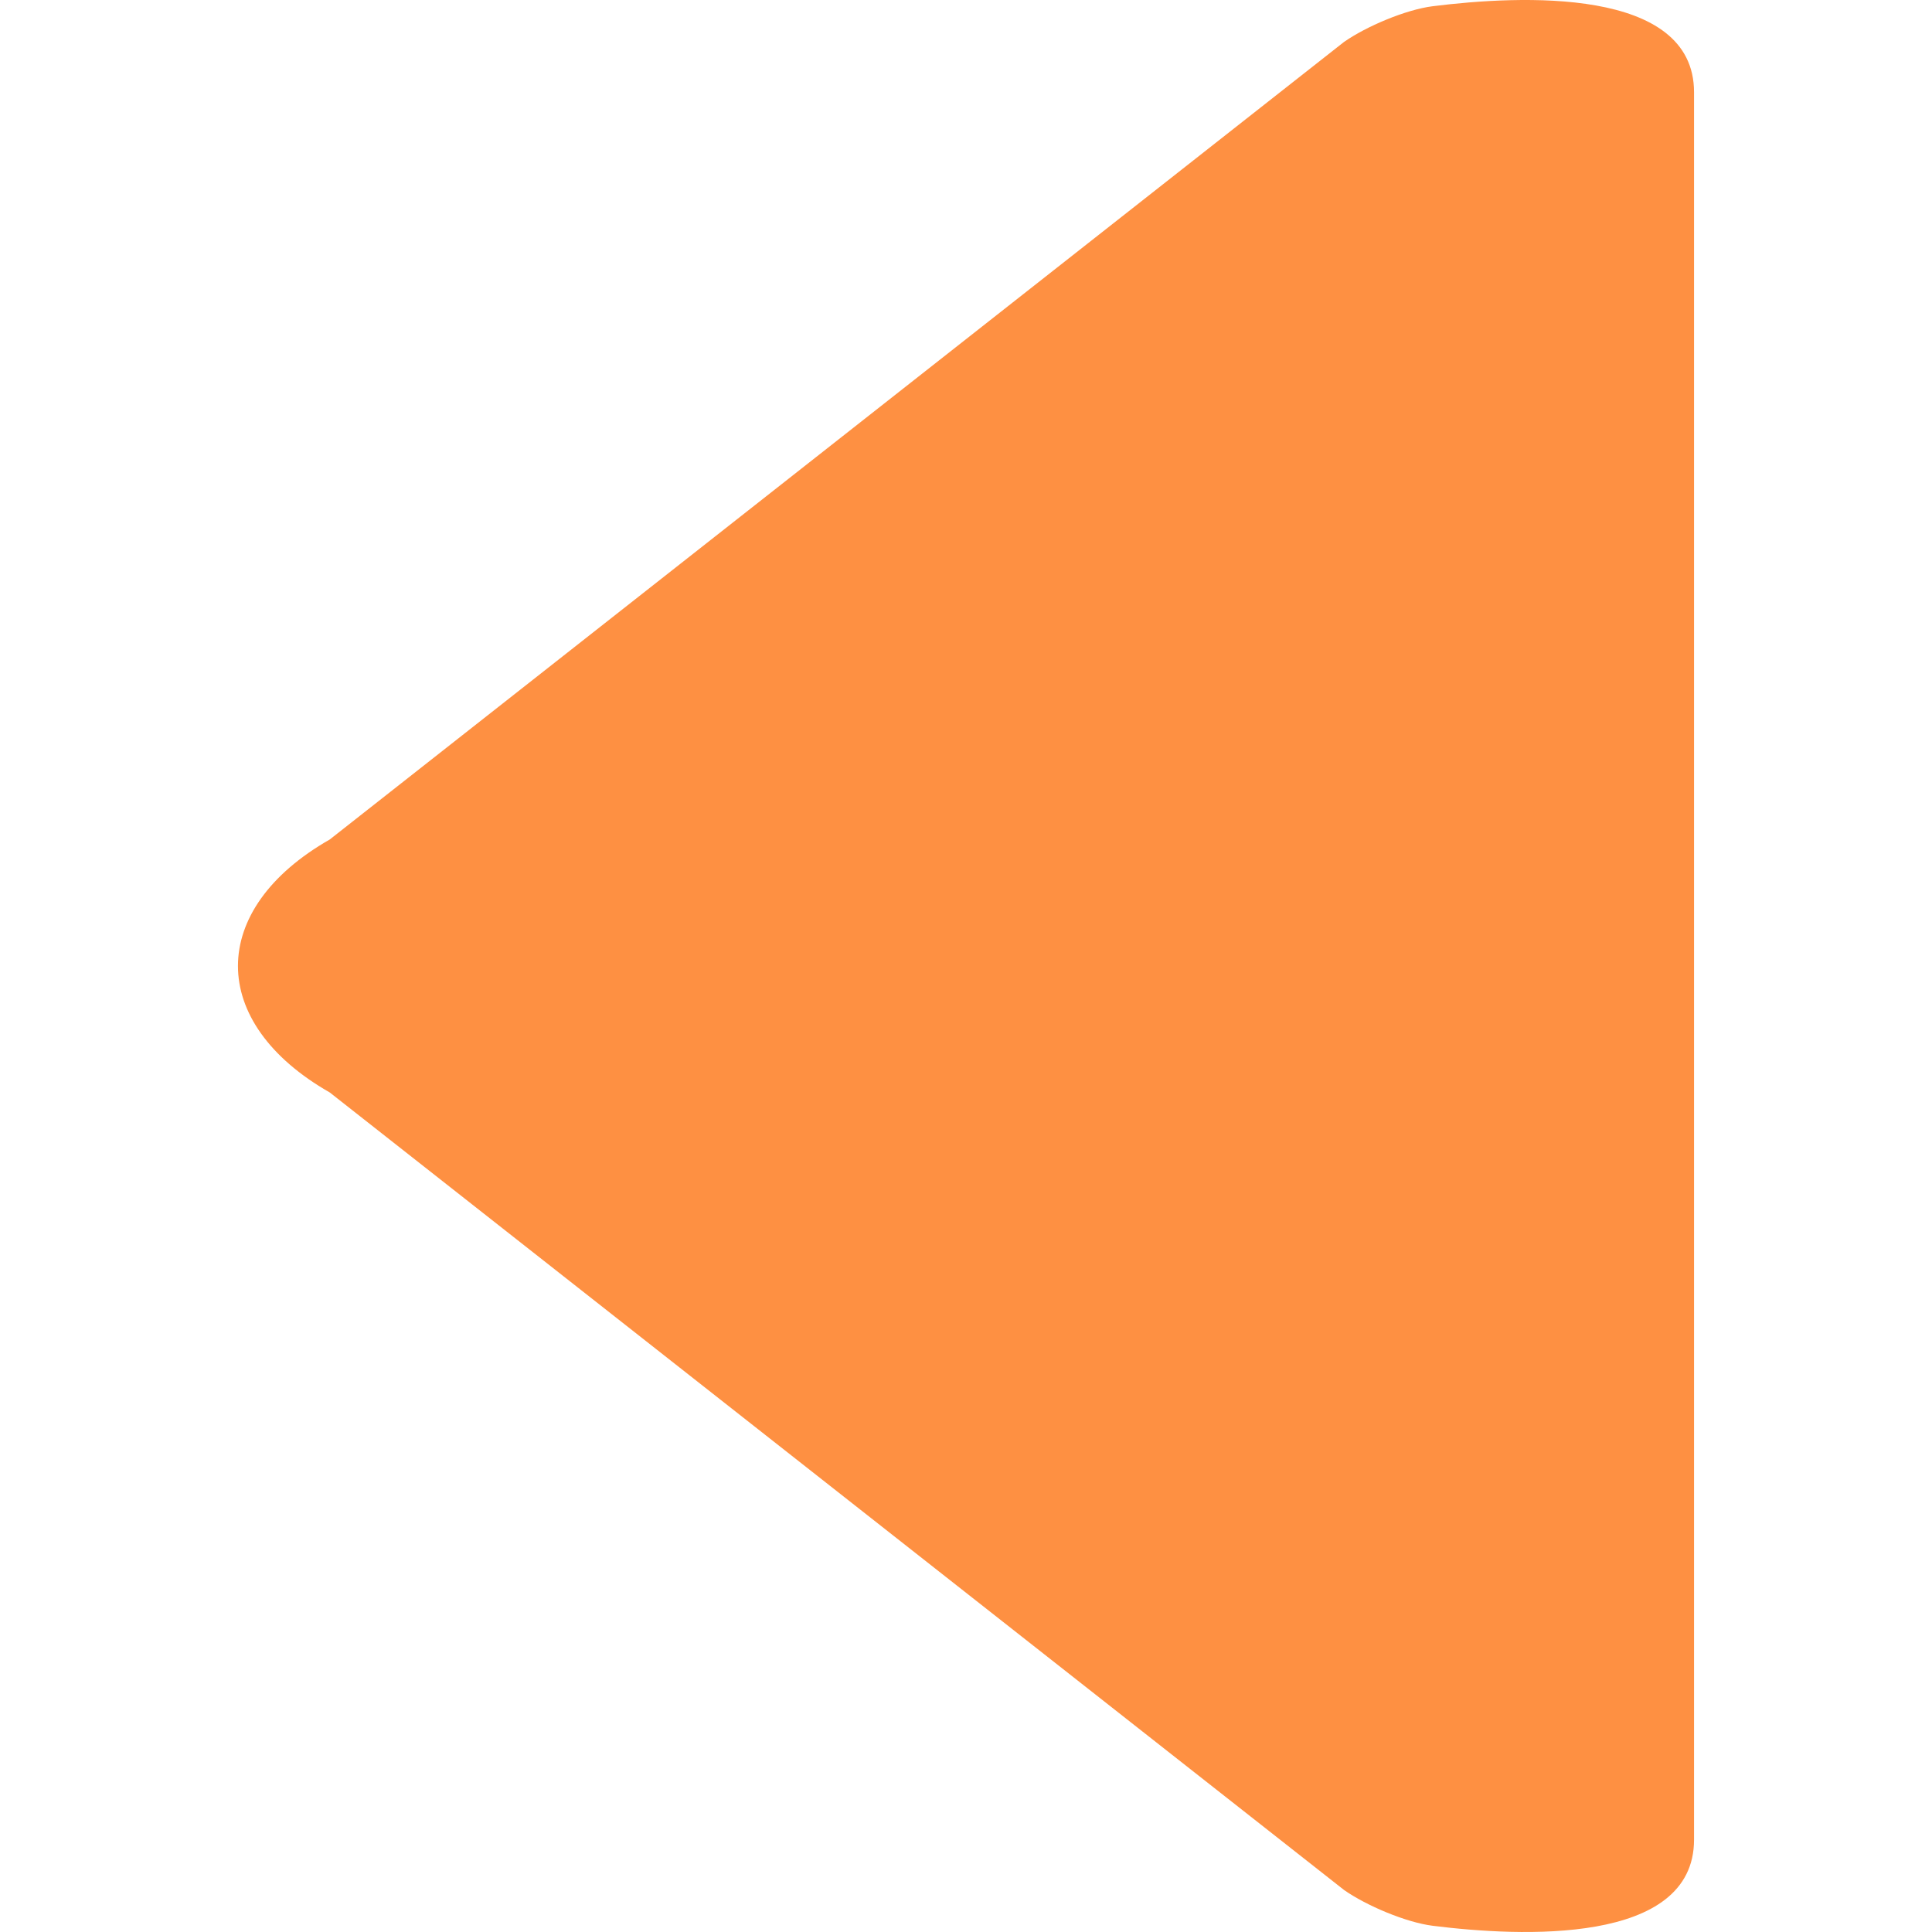
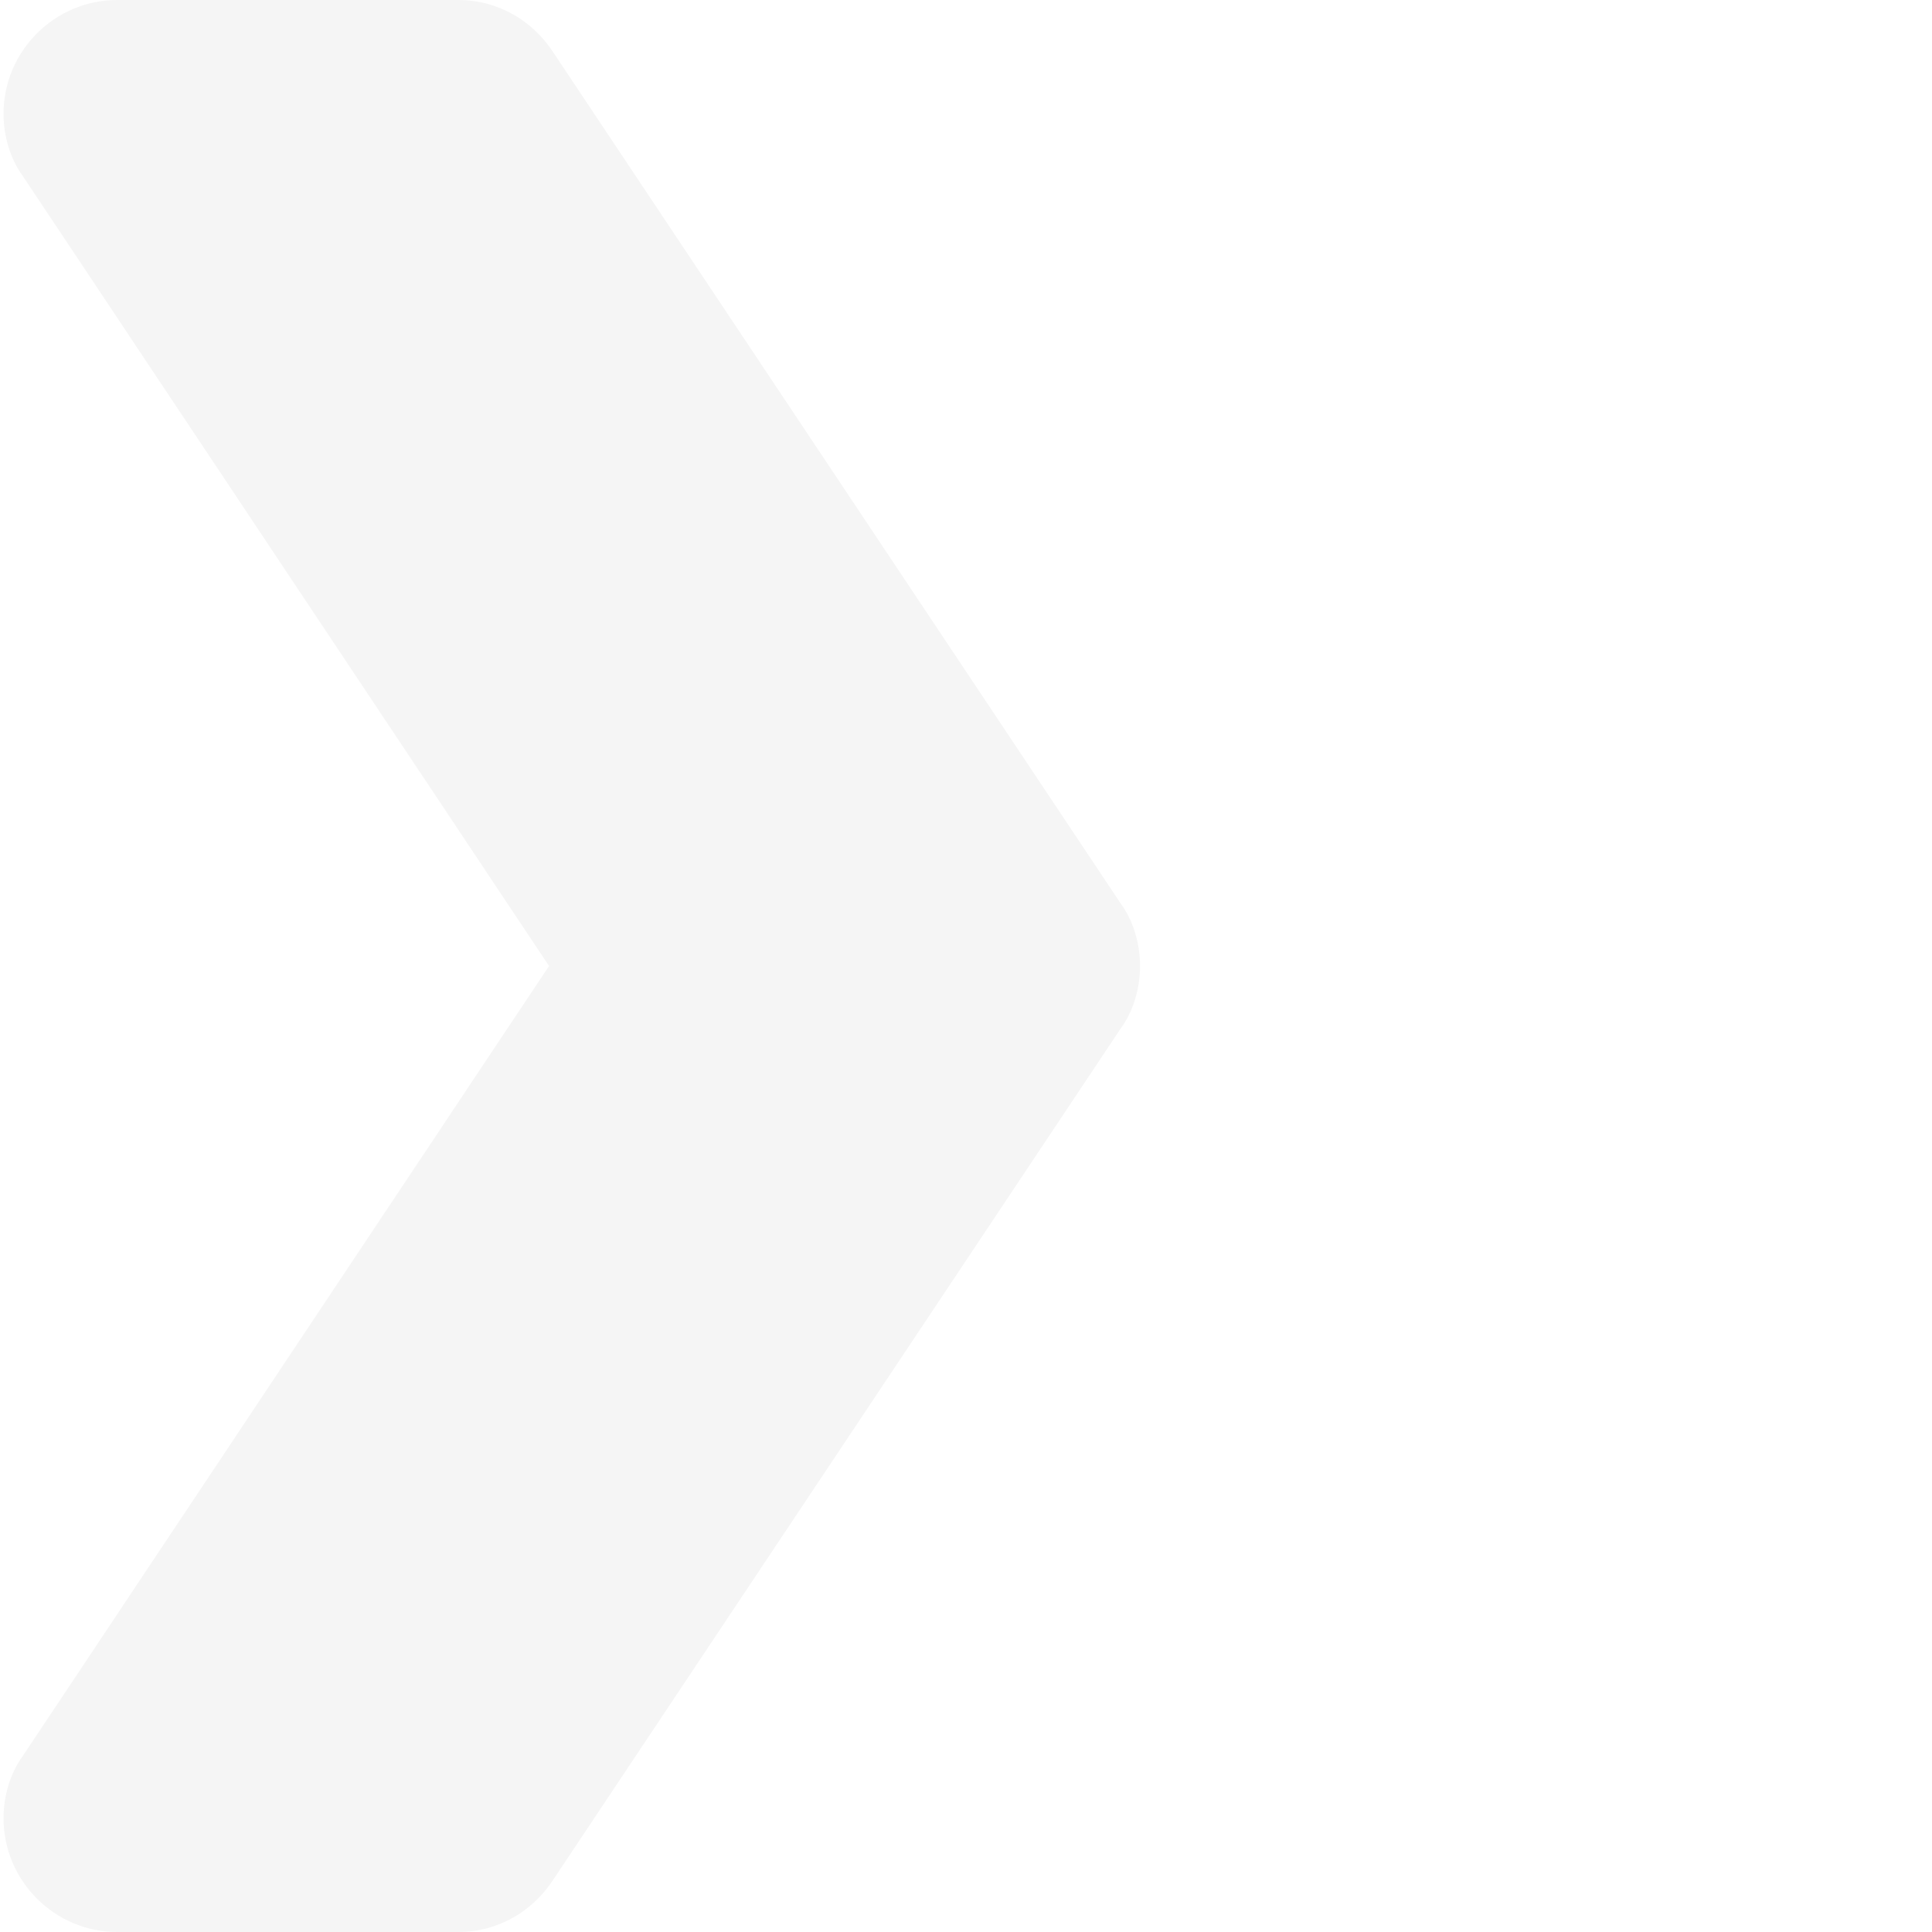
- <svg xmlns="http://www.w3.org/2000/svg" version="1.1" width="512" height="512" x="0" y="0" viewBox="0 0 481.721 481.721" style="enable-background:new 0 0 512 512" xml:space="preserve" class="">
-   <g transform="matrix(-1,0,0,1,481.7211,0)">
-     <g>
-       <g>
-         <path d="M399.494,209.312L146.627,10.473c-5.532-3.88-15.41-8.072-22.118-8.917C102.771-1.18,59.332-3.352,59.332,23v435.708    c0,26.353,43.415,24.192,65.147,21.463c6.707-0.845,16.573-5.036,22.111-8.917l252.903-198.856    C430.021,254.979,430.021,226.735,399.494,209.312z" fill="#fe9042" data-original="#000000" style="" class="" />
-       </g>
-     </g>
-     <g>
- </g>
-     <g>
- </g>
-     <g>
- </g>
-     <g>
- </g>
-     <g>
- </g>
-     <g>
- </g>
-     <g>
- </g>
-     <g>
- </g>
-     <g>
- </g>
-     <g>
- </g>
-     <g>
- </g>
-     <g>
- </g>
-     <g>
- </g>
-     <g>
- </g>
-     <g>
- </g>
+ <svg xmlns="http://www.w3.org/2000/svg" version="1.1" width="512" height="512" x="0" y="0" viewBox="0 0 362 362.667" style="enable-background:new 0 0 512 512" xml:space="preserve">
+   <g>
+     <path d="m213.668 181.332c0 4.27-1.281 8.535-3.629 11.734l-106.664 160c-3.84 5.762-10.242 9.602-17.707 9.602h-64c-11.734 0-21.336-9.602-21.336-21.336 0-4.266 1.281-8.531 3.629-11.73l98.773-148.27-98.773-148.266c-2.348-3.199-3.629-7.465-3.629-11.734 0-11.73 9.602-21.332 21.336-21.332h64c7.465 0 13.867 3.84 17.707 9.602l106.664 160c2.348 3.199 3.629 7.465 3.629 11.73zm0 0" fill="#f5f5f5" data-original="#000000" style="" />
  </g>
</svg>
